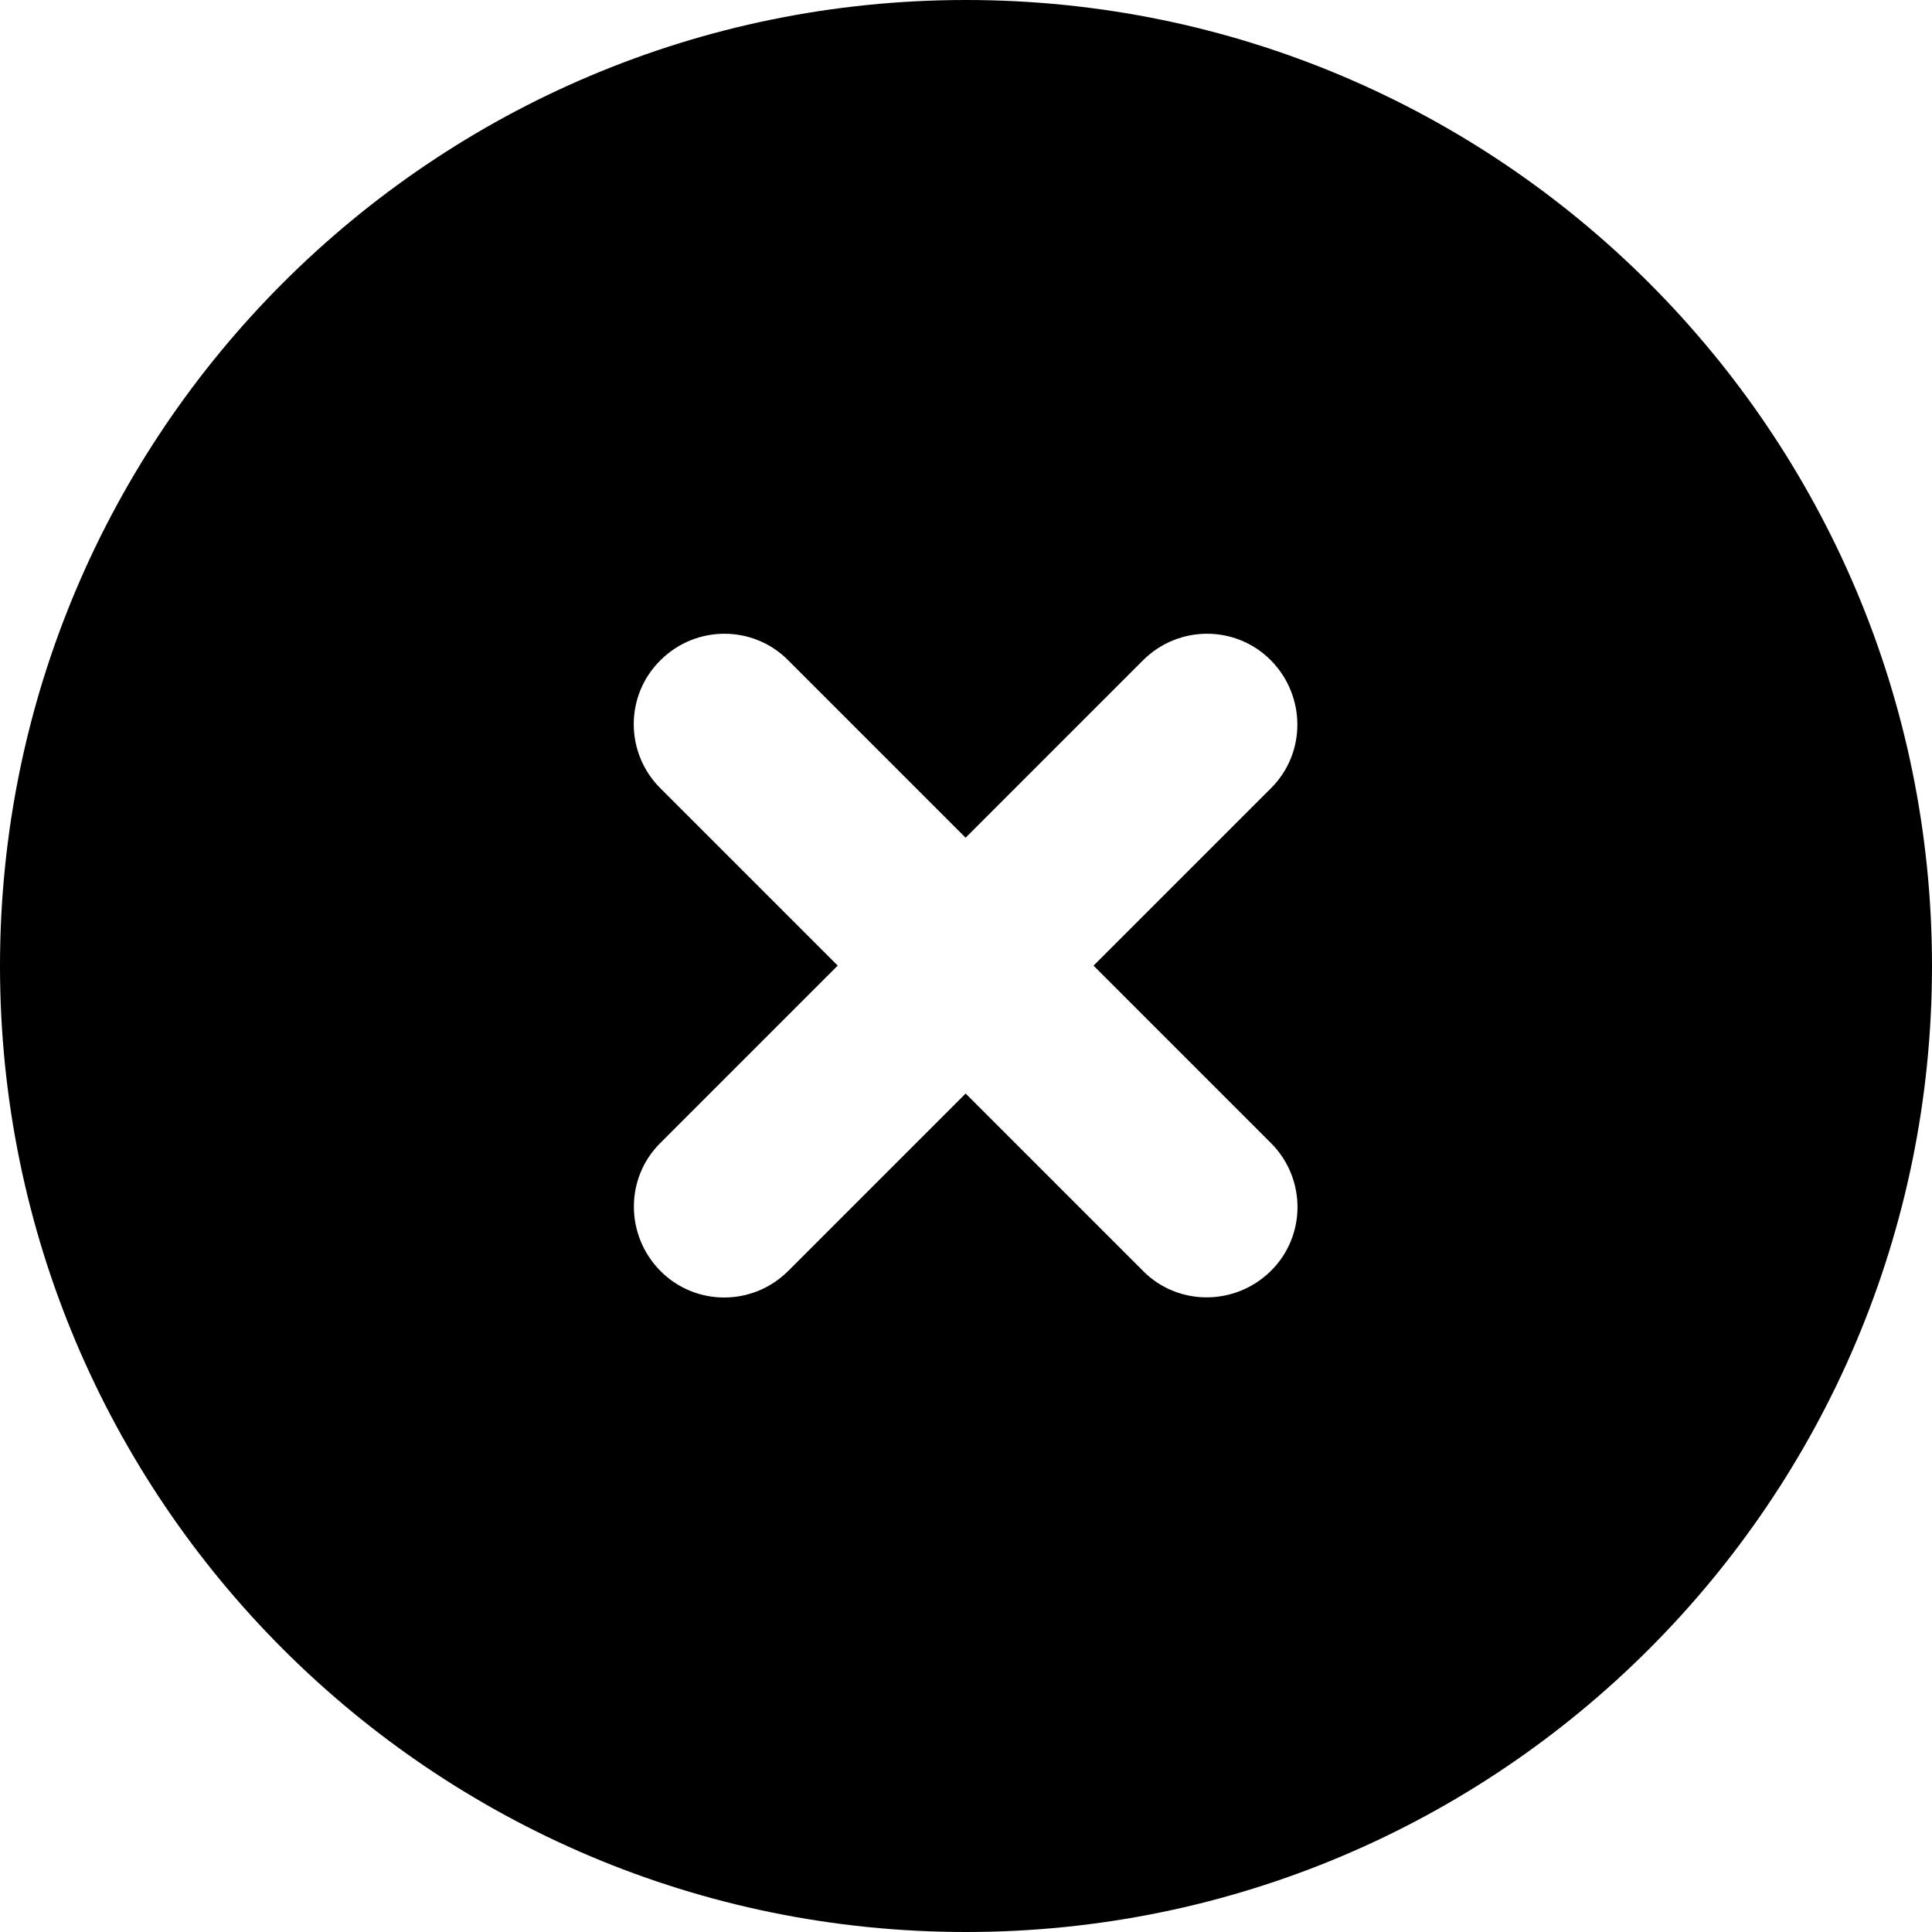
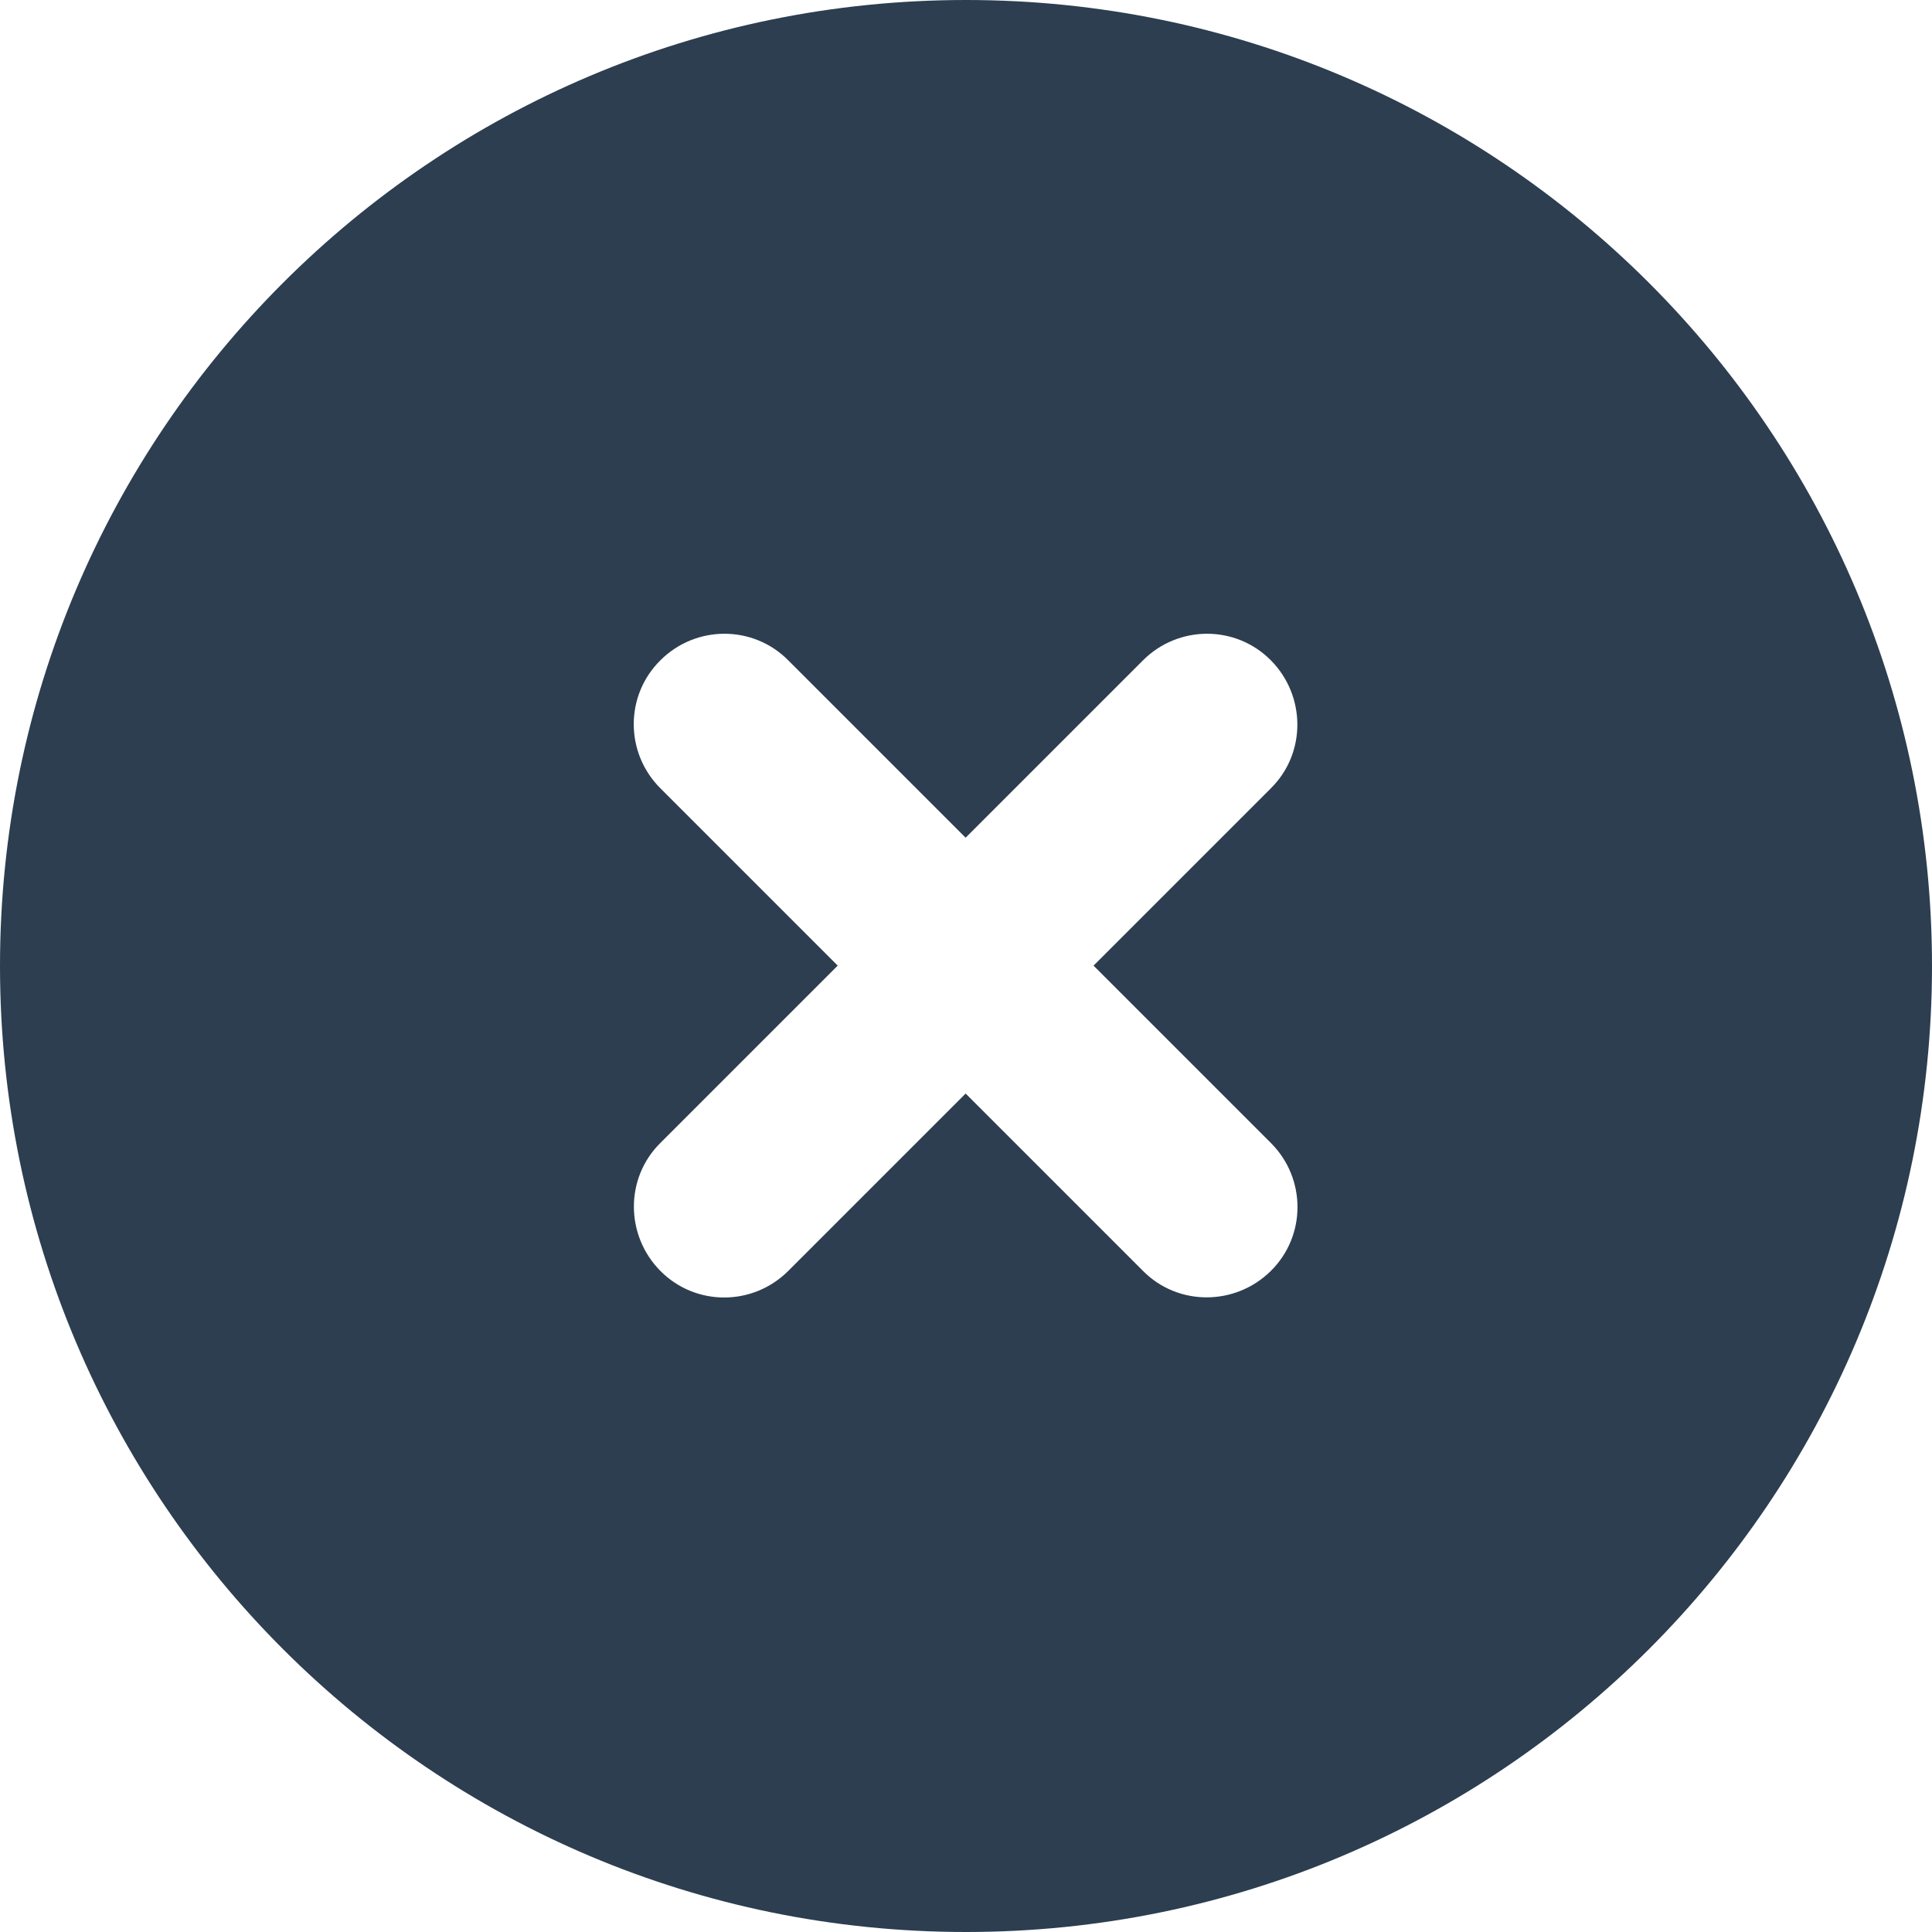
<svg xmlns="http://www.w3.org/2000/svg" viewBox="0 0 512 512">
-   <path d="M256 512A256 256 0 1 0 256 0a256 256 0 1 0 0 512zM175 175c9.4-9.4 24.6-9.4 33.9 0l47 47 47-47c9.4-9.4 24.6-9.4 33.9 0s9.4 24.6 0 33.9l-47 47 47 47c9.4 9.4 9.4 24.6 0 33.9s-24.6 9.4-33.9 0l-47-47-47 47c-9.4 9.4-24.6 9.4-33.9 0s-9.4-24.6 0-33.9l47-47-47-47c-9.4-9.4-9.4-24.6 0-33.9z" />
+   <path d="M256 512A256 256 0 1 0 256 0a256 256 0 1 0 0 512zM175 175c9.4-9.4 24.6-9.4 33.9 0l47 47 47-47c9.4-9.4 24.6-9.4 33.9 0s9.4 24.6 0 33.9l-47 47 47 47c9.4 9.4 9.4 24.6 0 33.9s-24.6 9.4-33.9 0l-47-47-47 47c-9.4 9.4-24.6 9.4-33.9 0s-9.4-24.6 0-33.9l47-47-47-47c-9.4-9.4-9.4-24.6 0-33.9z" fill="#2c3e50" />
</svg>
